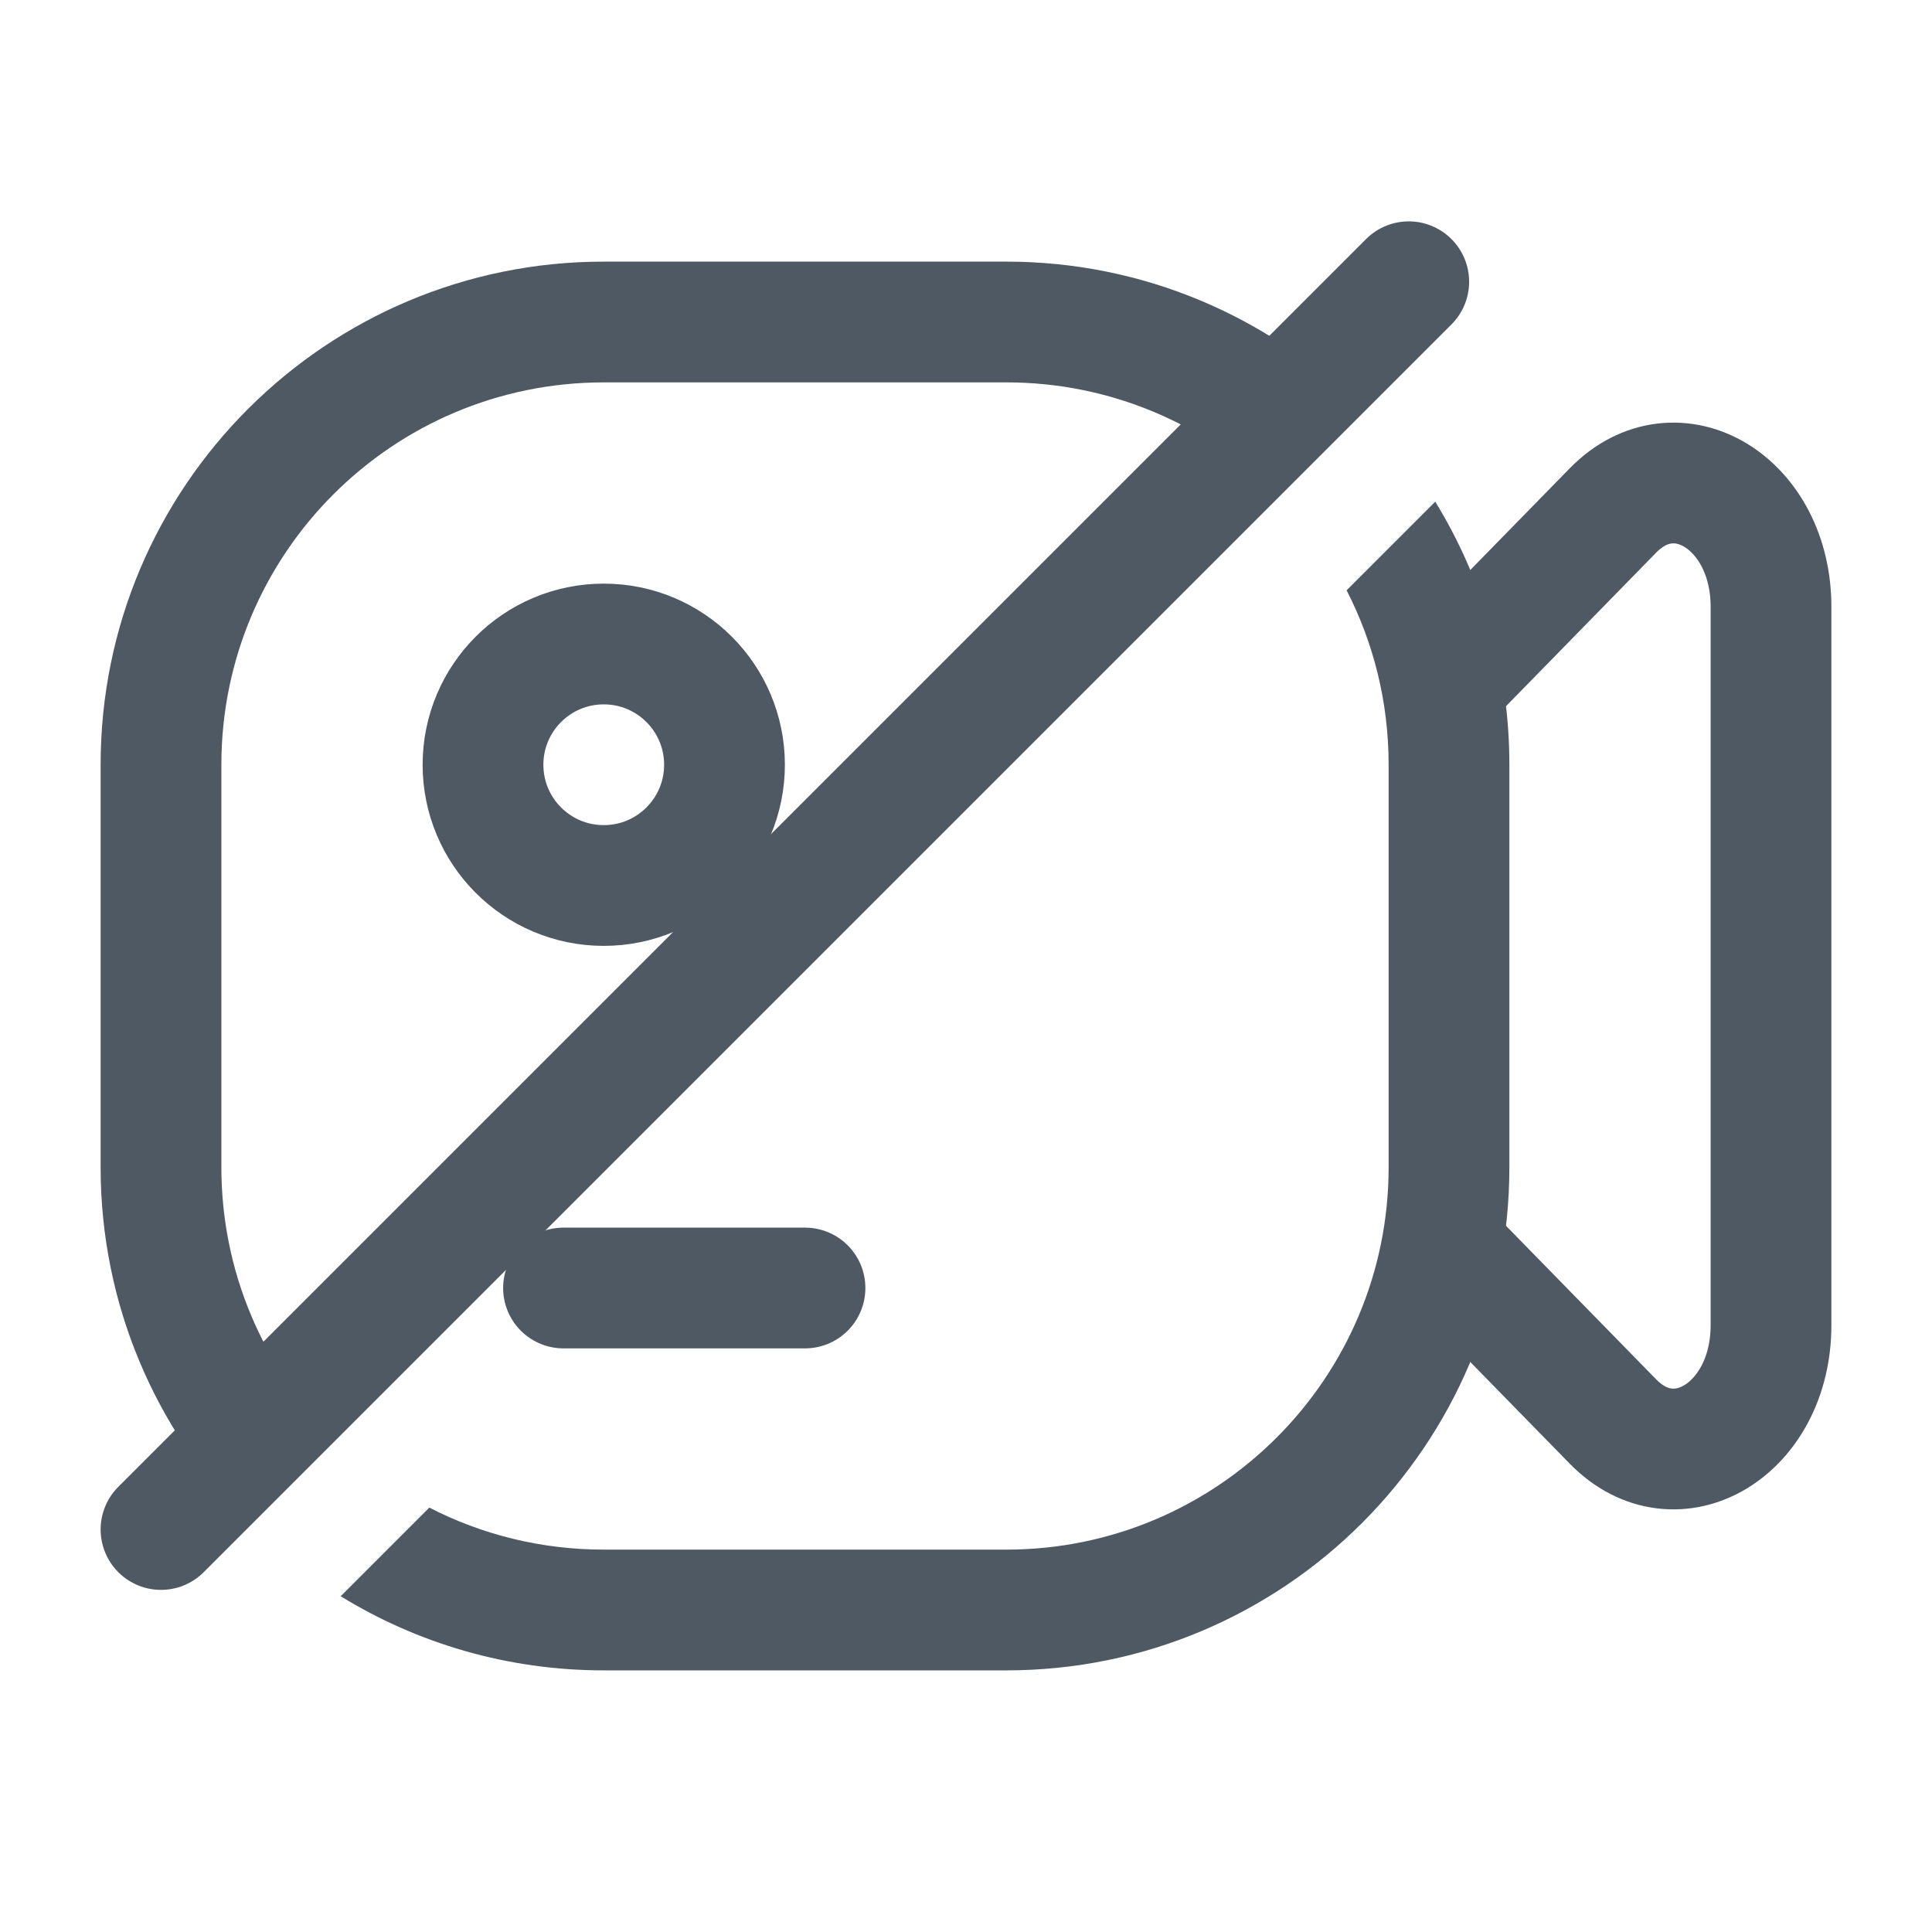
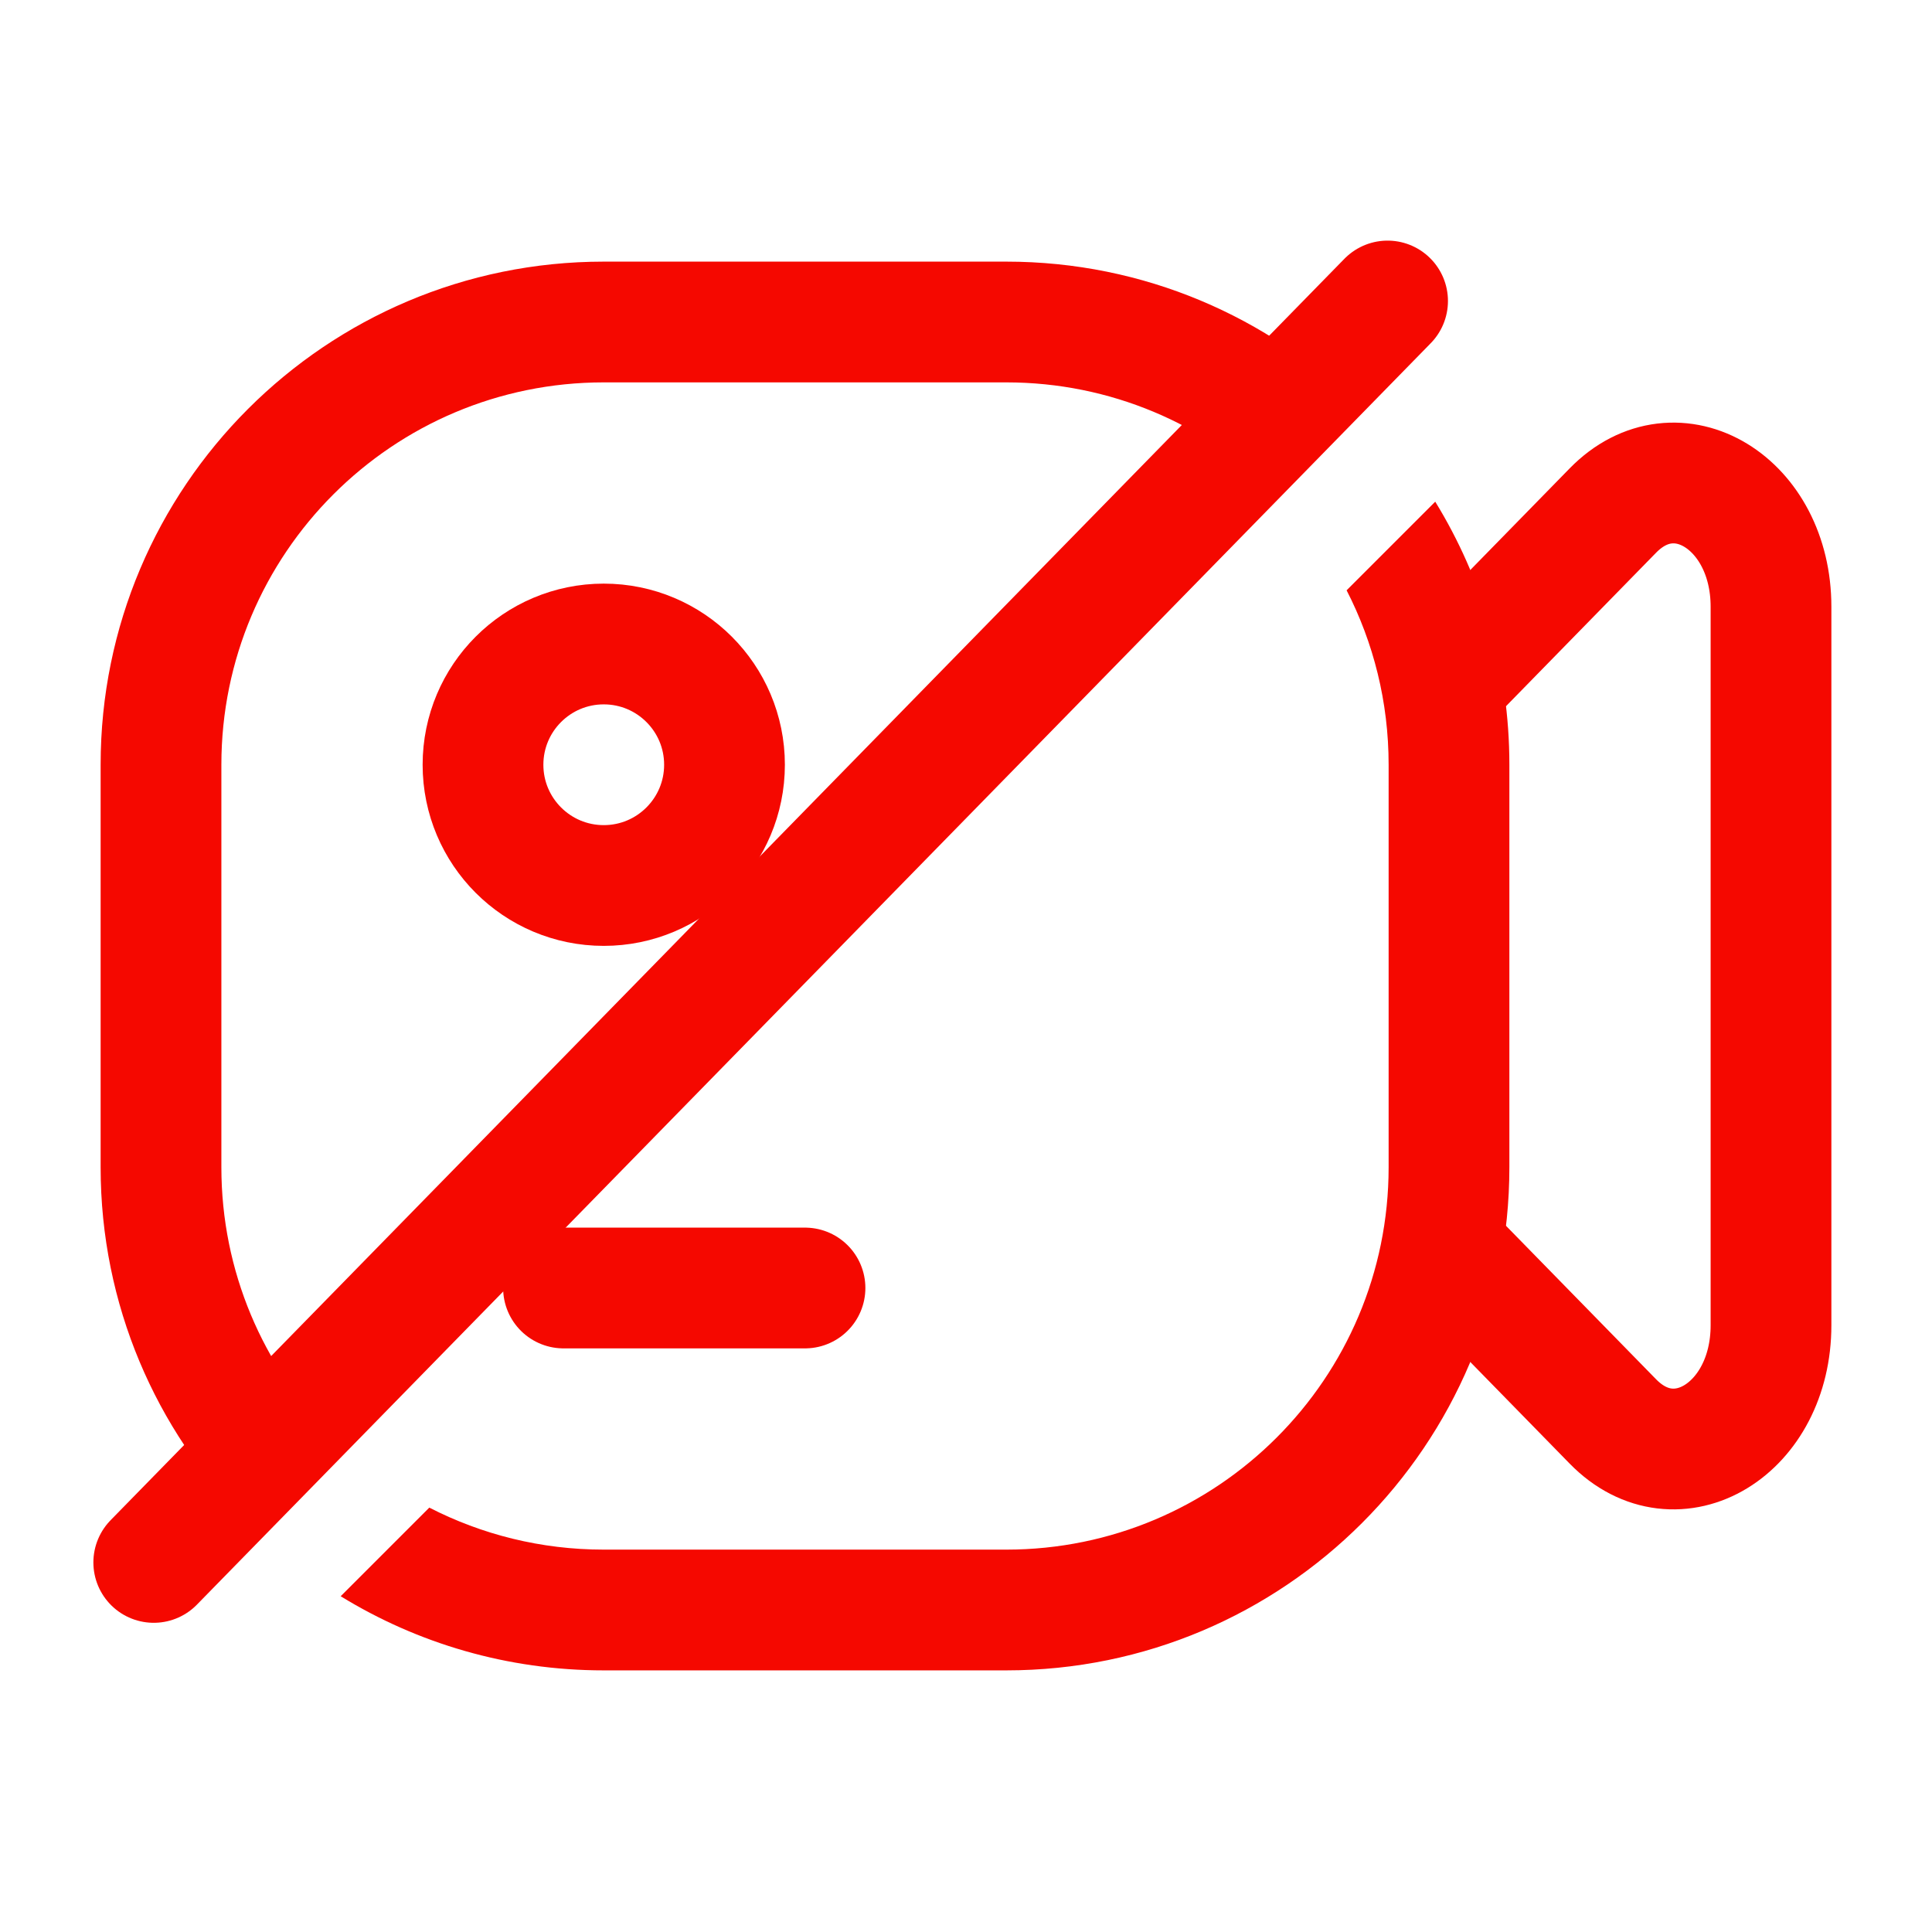
<svg xmlns="http://www.w3.org/2000/svg" width="24" height="24" viewBox="0 0 24 24" fill="none">
-   <path d="M18 8.424L20.036 6.342C20.826 5.534 22 6.248 22 7.536V16.464C22 17.752 20.826 18.466 20.036 17.658L18 15.576" stroke="#4E5964" stroke-width="1.5" stroke-linecap="round" stroke-linejoin="round" />
-   <circle cx="7.5" cy="9.5" r="1.5" stroke="#4E5964" stroke-width="1.5" />
-   <path d="M10 16L7 16" stroke="#4E5964" stroke-width="1.5" stroke-linecap="round" stroke-linejoin="round" />
-   <path fill-rule="evenodd" clip-rule="evenodd" d="M16.889 5.05C15.76 3.937 14.21 3.25 12.5 3.25H7.5C4.048 3.25 1.25 6.048 1.25 9.5V14.5C1.25 16.21 1.937 17.76 3.05 18.889L4.111 17.828C3.269 16.971 2.75 15.796 2.75 14.5V9.5C2.75 6.877 4.877 4.75 7.5 4.75H12.5C13.796 4.75 14.971 5.269 15.828 6.111L16.889 5.05ZM5.333 18.728C5.983 19.062 6.719 19.25 7.5 19.25H12.5C15.123 19.25 17.25 17.123 17.25 14.5V9.5C17.25 8.719 17.062 7.983 16.728 7.333L17.829 6.232C18.413 7.183 18.75 8.302 18.75 9.5V14.5C18.75 17.952 15.952 20.75 12.5 20.75H7.5C6.302 20.75 5.183 20.413 4.232 19.829L5.333 18.728Z" fill="#4E5964" />
-   <path d="M17.5 3.5L2 19" stroke="#4E5964" stroke-width="1.5" stroke-linecap="round" stroke-linejoin="round" />
+   <path d="M18 8.424L20.036 6.342C20.826 5.534 22 6.248 22 7.536V16.464C22 17.752 20.826 18.466 20.036 17.658L18 15.576" stroke="#F50800" stroke-width="1.5" stroke-linecap="round" stroke-linejoin="round" />
+   <circle cx="7.5" cy="9.5" r="1.5" stroke="#F50800" stroke-width="1.5" />
+   <path d="M10 16L7 16" stroke="#F50800" stroke-width="1.5" stroke-linecap="round" stroke-linejoin="round" />
+   <path fill-rule="evenodd" clip-rule="evenodd" d="M16.889 5.05C15.76 3.937 14.21 3.25 12.5 3.25H7.5C4.048 3.25 1.25 6.048 1.25 9.5V14.5C1.25 16.21 1.937 17.76 3.05 18.889L4.111 17.828C3.269 16.971 2.75 15.796 2.75 14.5V9.5C2.75 6.877 4.877 4.75 7.5 4.75H12.5C13.796 4.75 14.971 5.269 15.828 6.111L16.889 5.05ZM5.333 18.728C5.983 19.062 6.719 19.25 7.5 19.25H12.5C15.123 19.25 17.25 17.123 17.25 14.5V9.5C17.25 8.719 17.062 7.983 16.728 7.333L17.829 6.232C18.413 7.183 18.75 8.302 18.75 9.5V14.5C18.75 17.952 15.952 20.75 12.5 20.75H7.5C6.302 20.75 5.183 20.413 4.232 19.829L5.333 18.728Z" fill="#F50800" />
+   <path d="M17.237 3.739L1.91 19.409" stroke="#F50800" stroke-width="1.5" stroke-linecap="round" stroke-linejoin="round" />
</svg>
